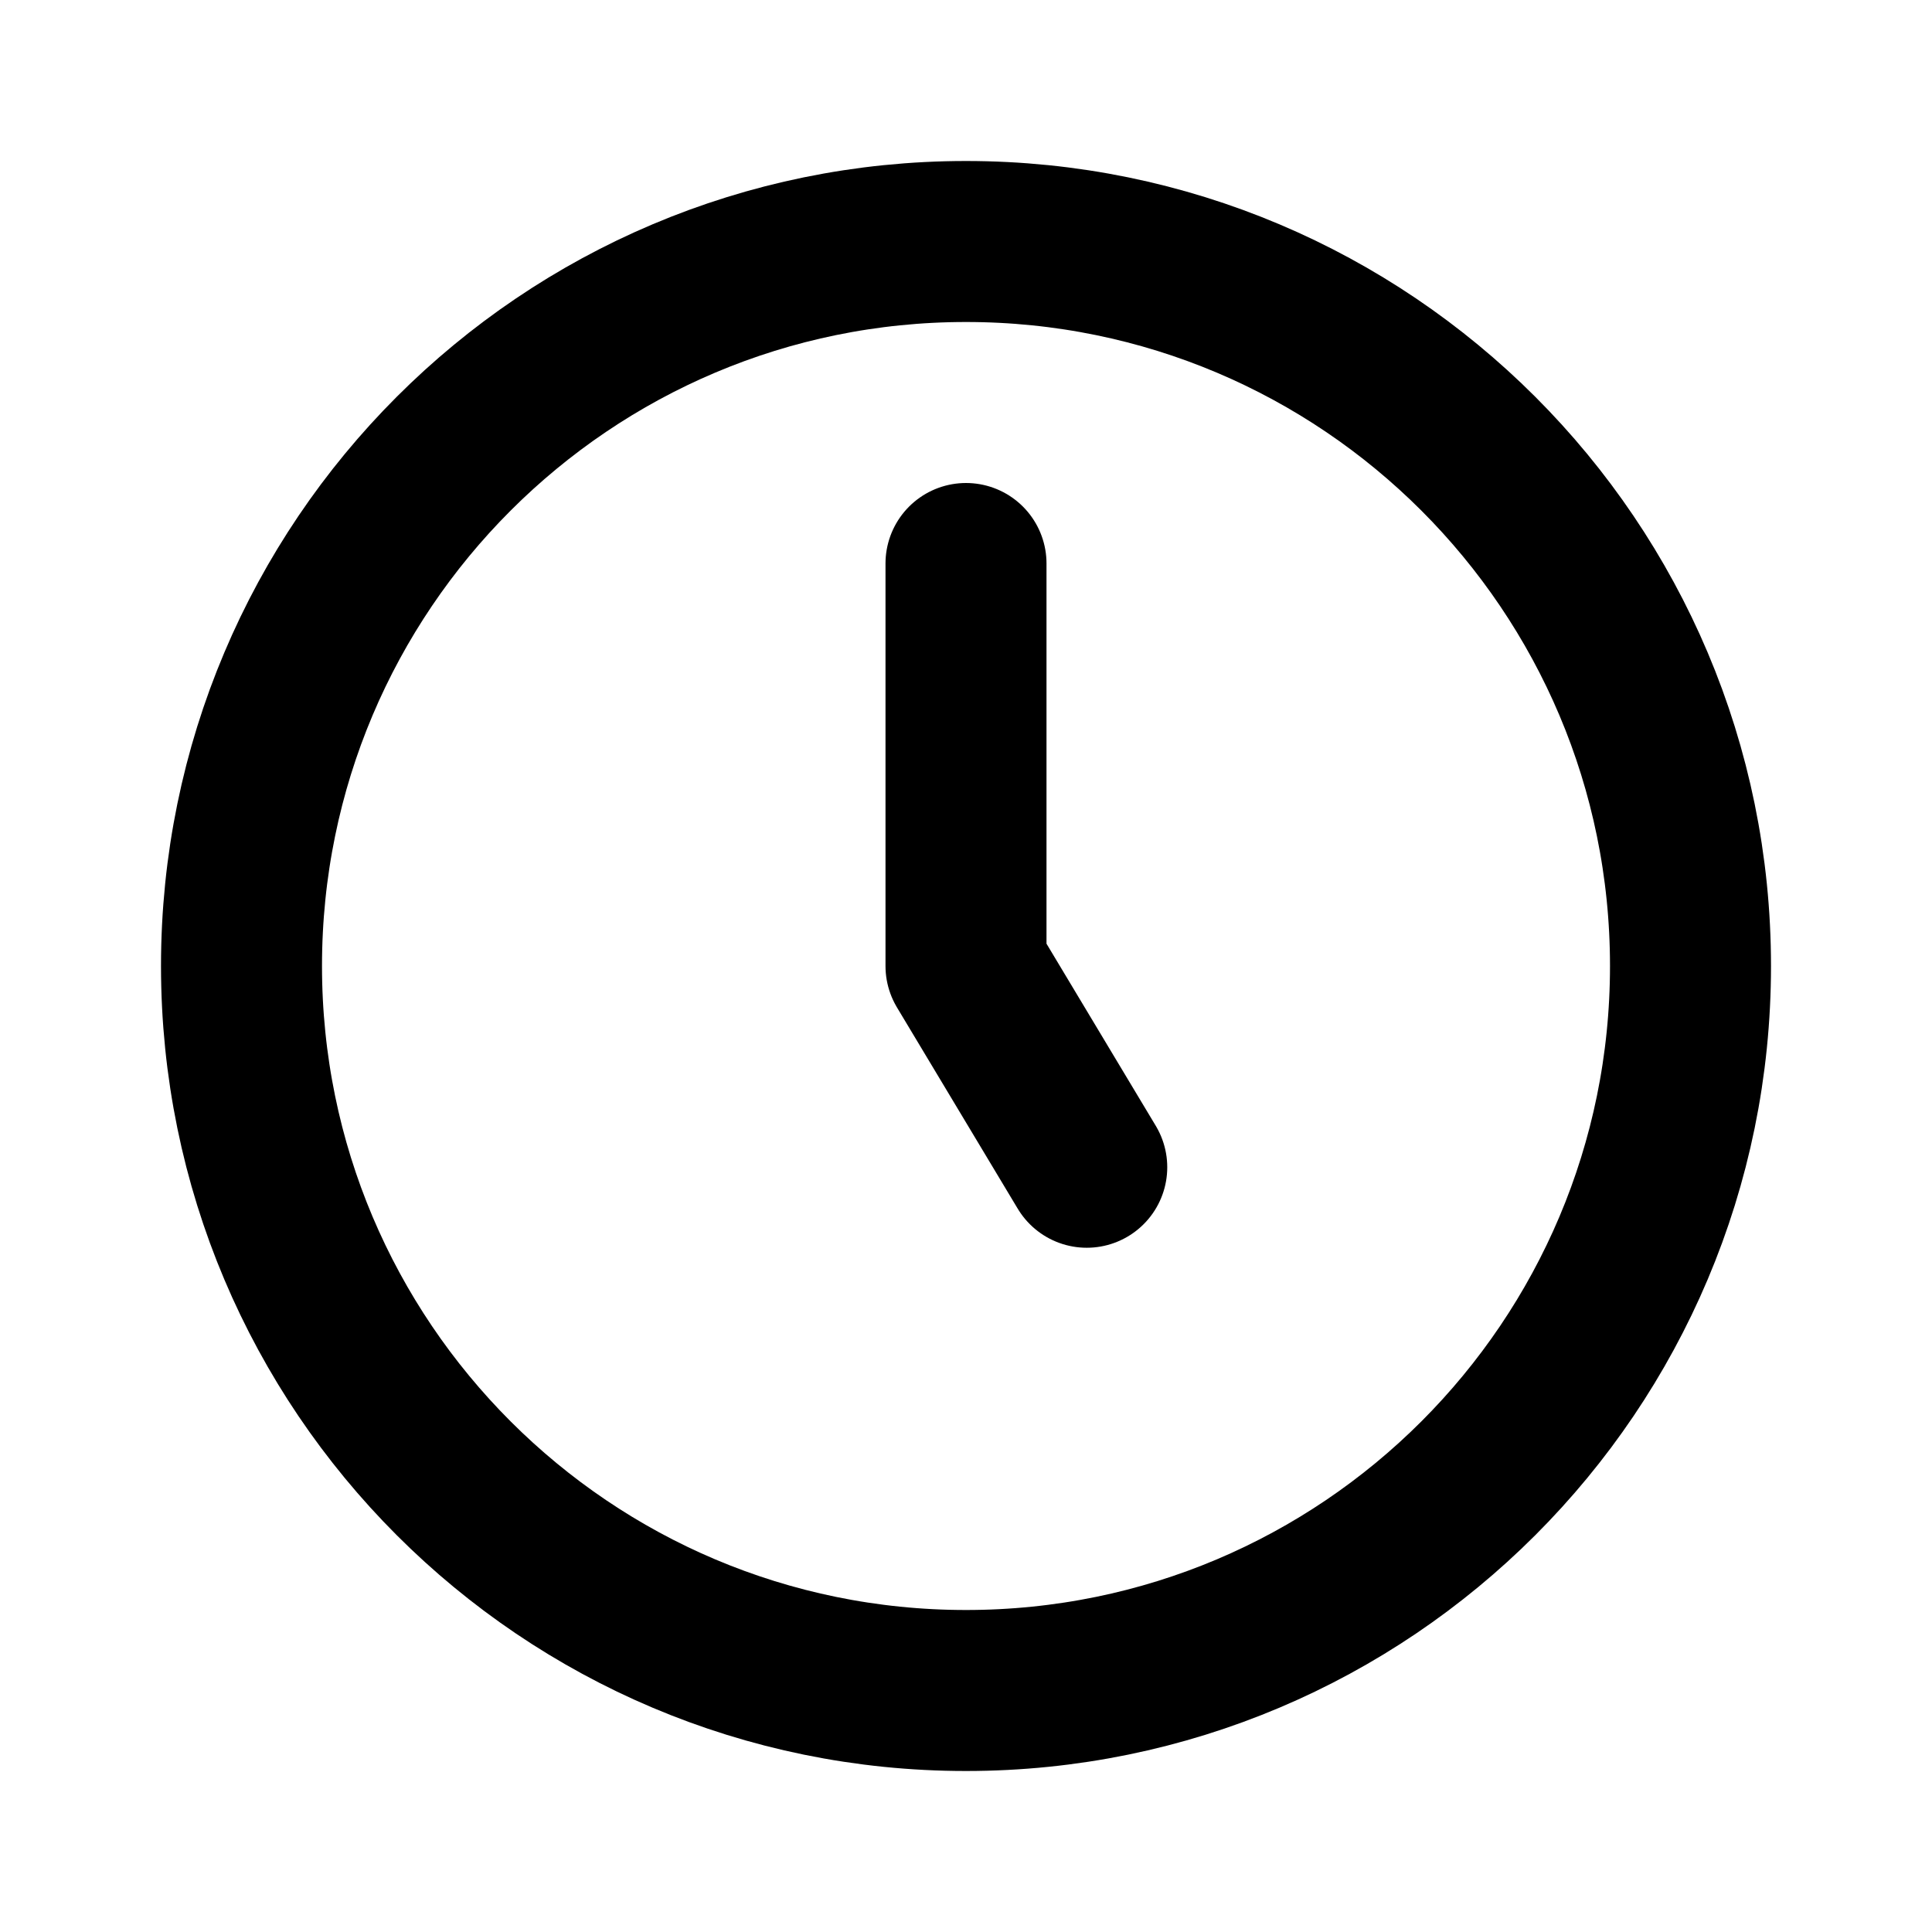
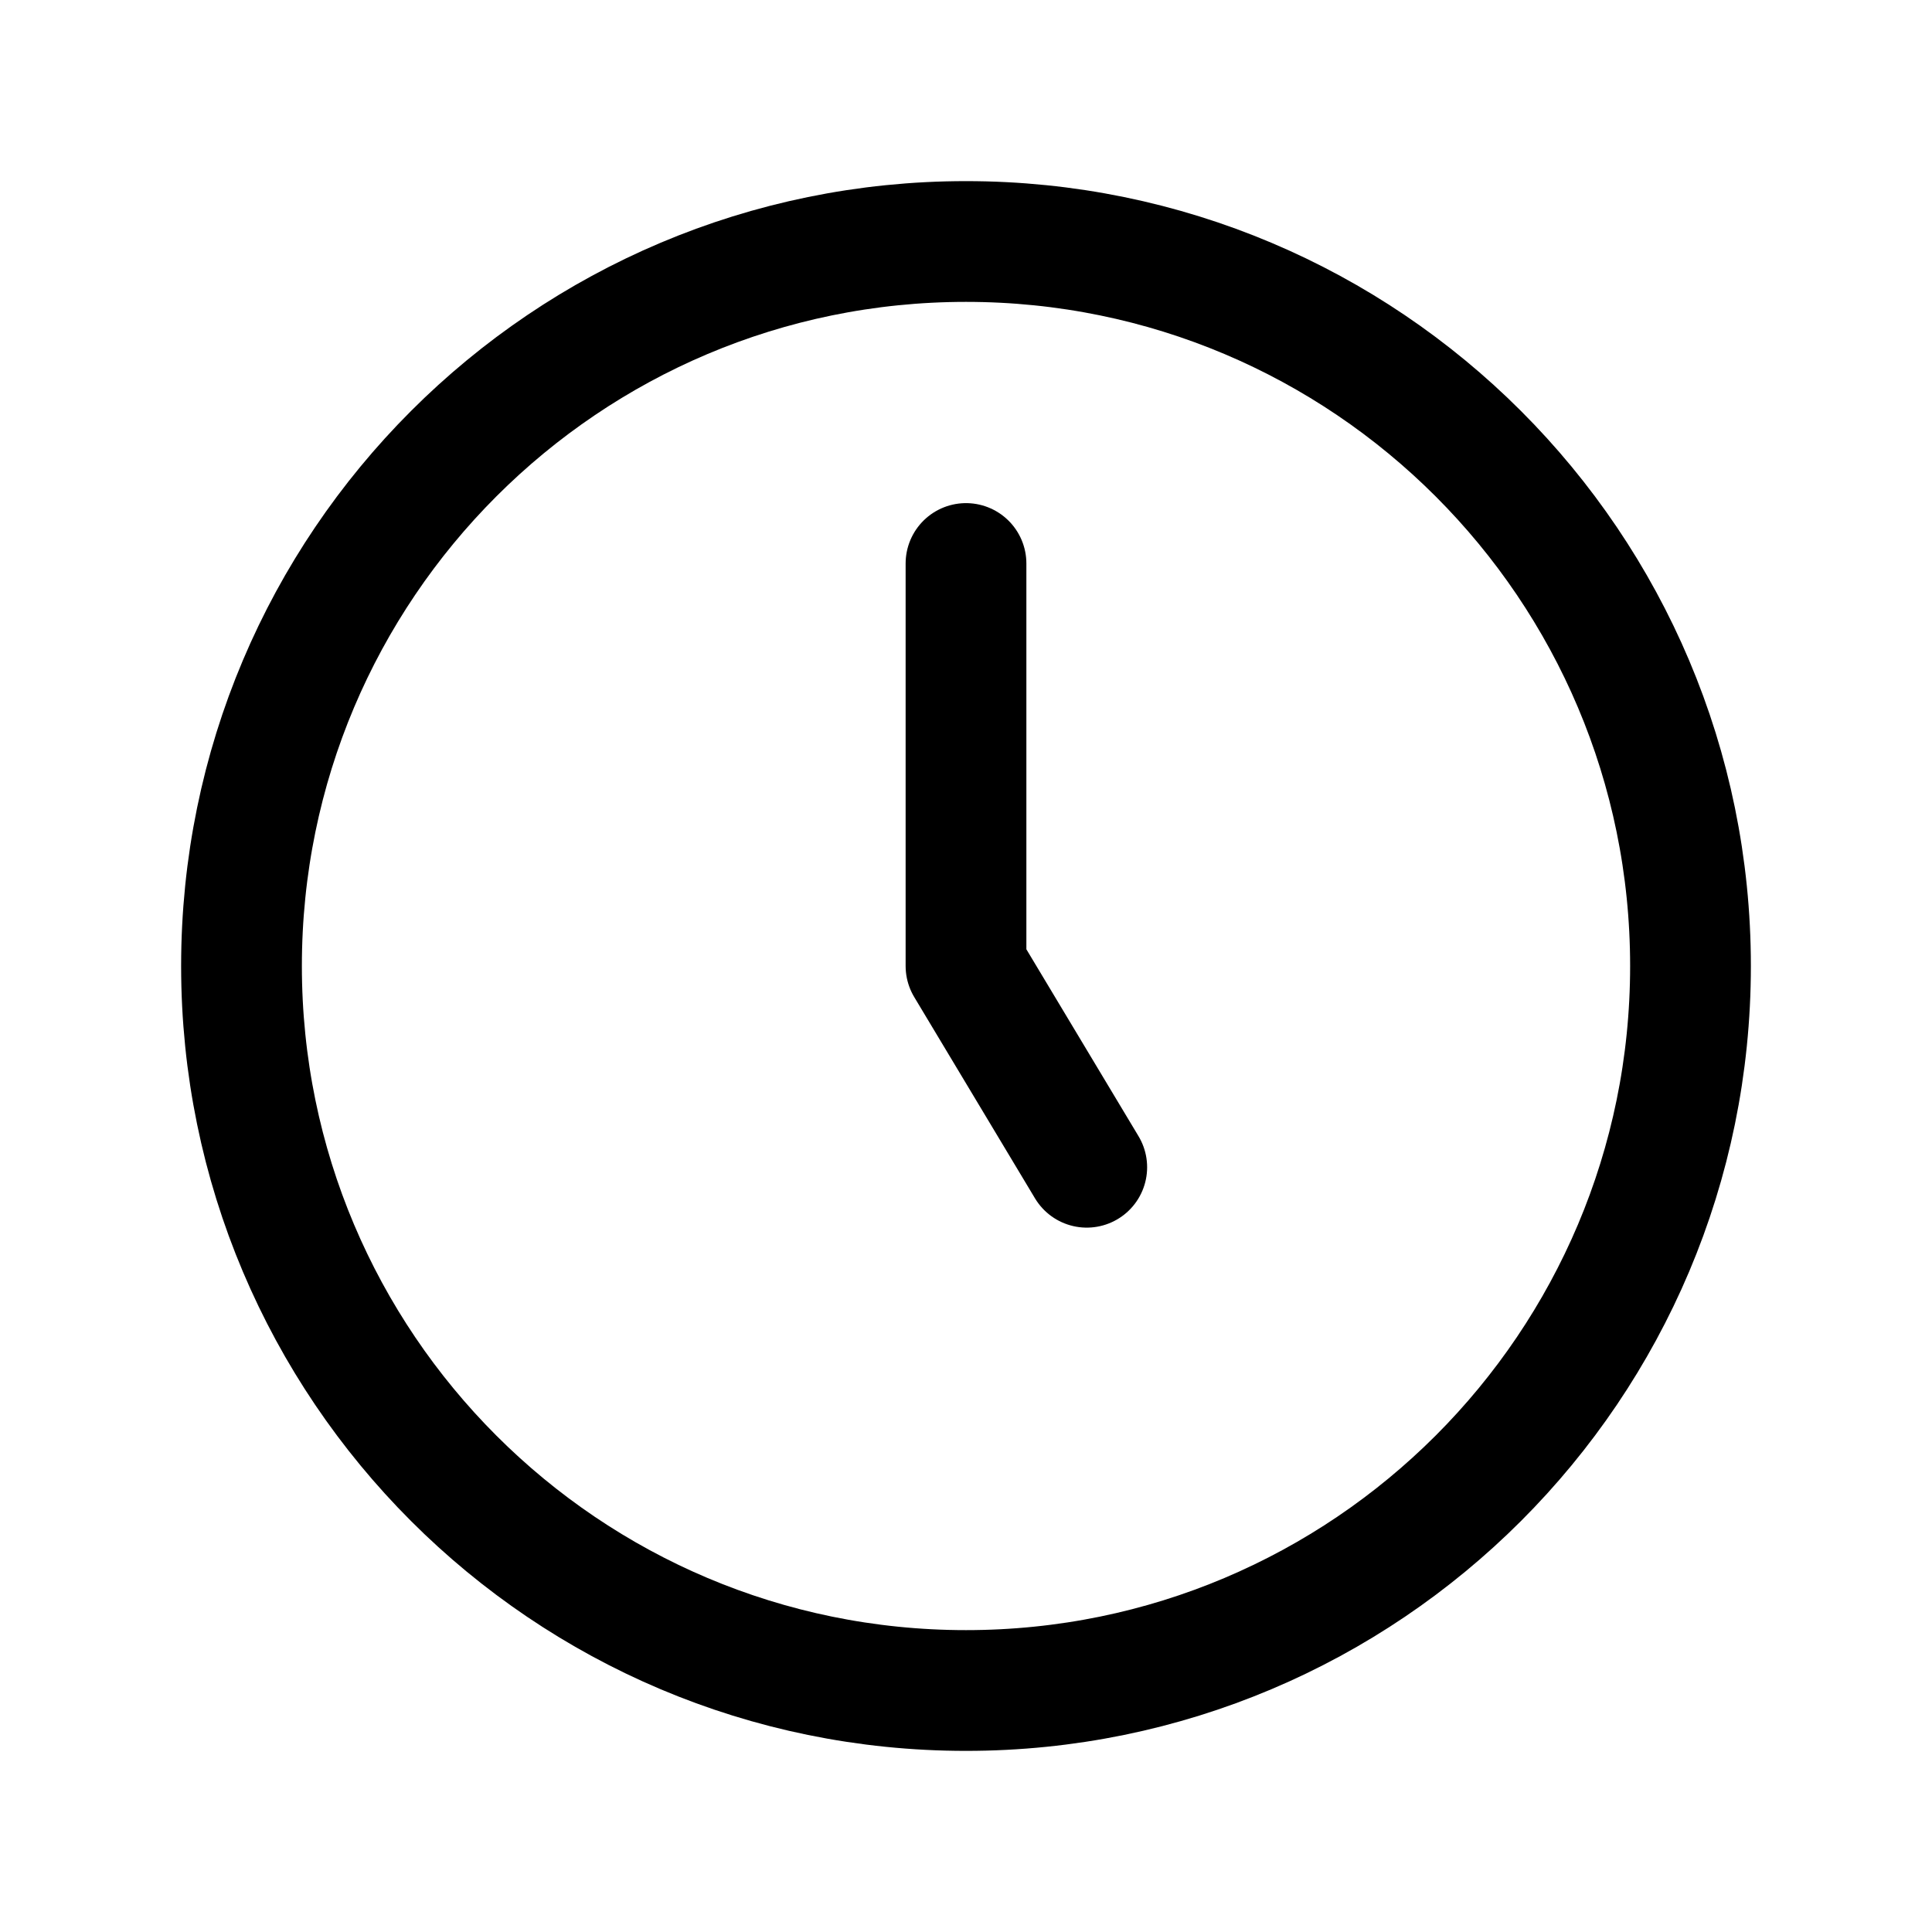
<svg xmlns="http://www.w3.org/2000/svg" width="800px" height="800px" viewBox="0 0 24 24" fill="none">
-   <path d="M12 7V12L13.5 14.5M21 12C21 16.971 16.971 21 12 21C7.029 21 3 16.971 3 12C3 7.029 7.029 3 12 3C16.971 3 21 7.029 21 12Z" stroke="#000000" stroke-width="2" stroke-linecap="round" stroke-linejoin="round" />
+   <path d="M12 7V12L13.5 14.5M21 12C21 16.971 16.971 21 12 21C7.029 21 3 16.971 3 12C3 7.029 7.029 3 12 3C16.971 3 21 7.029 21 12Z" stroke="currentColor" stroke-width="1.5" stroke-linecap="round" stroke-linejoin="round" />
</svg>
